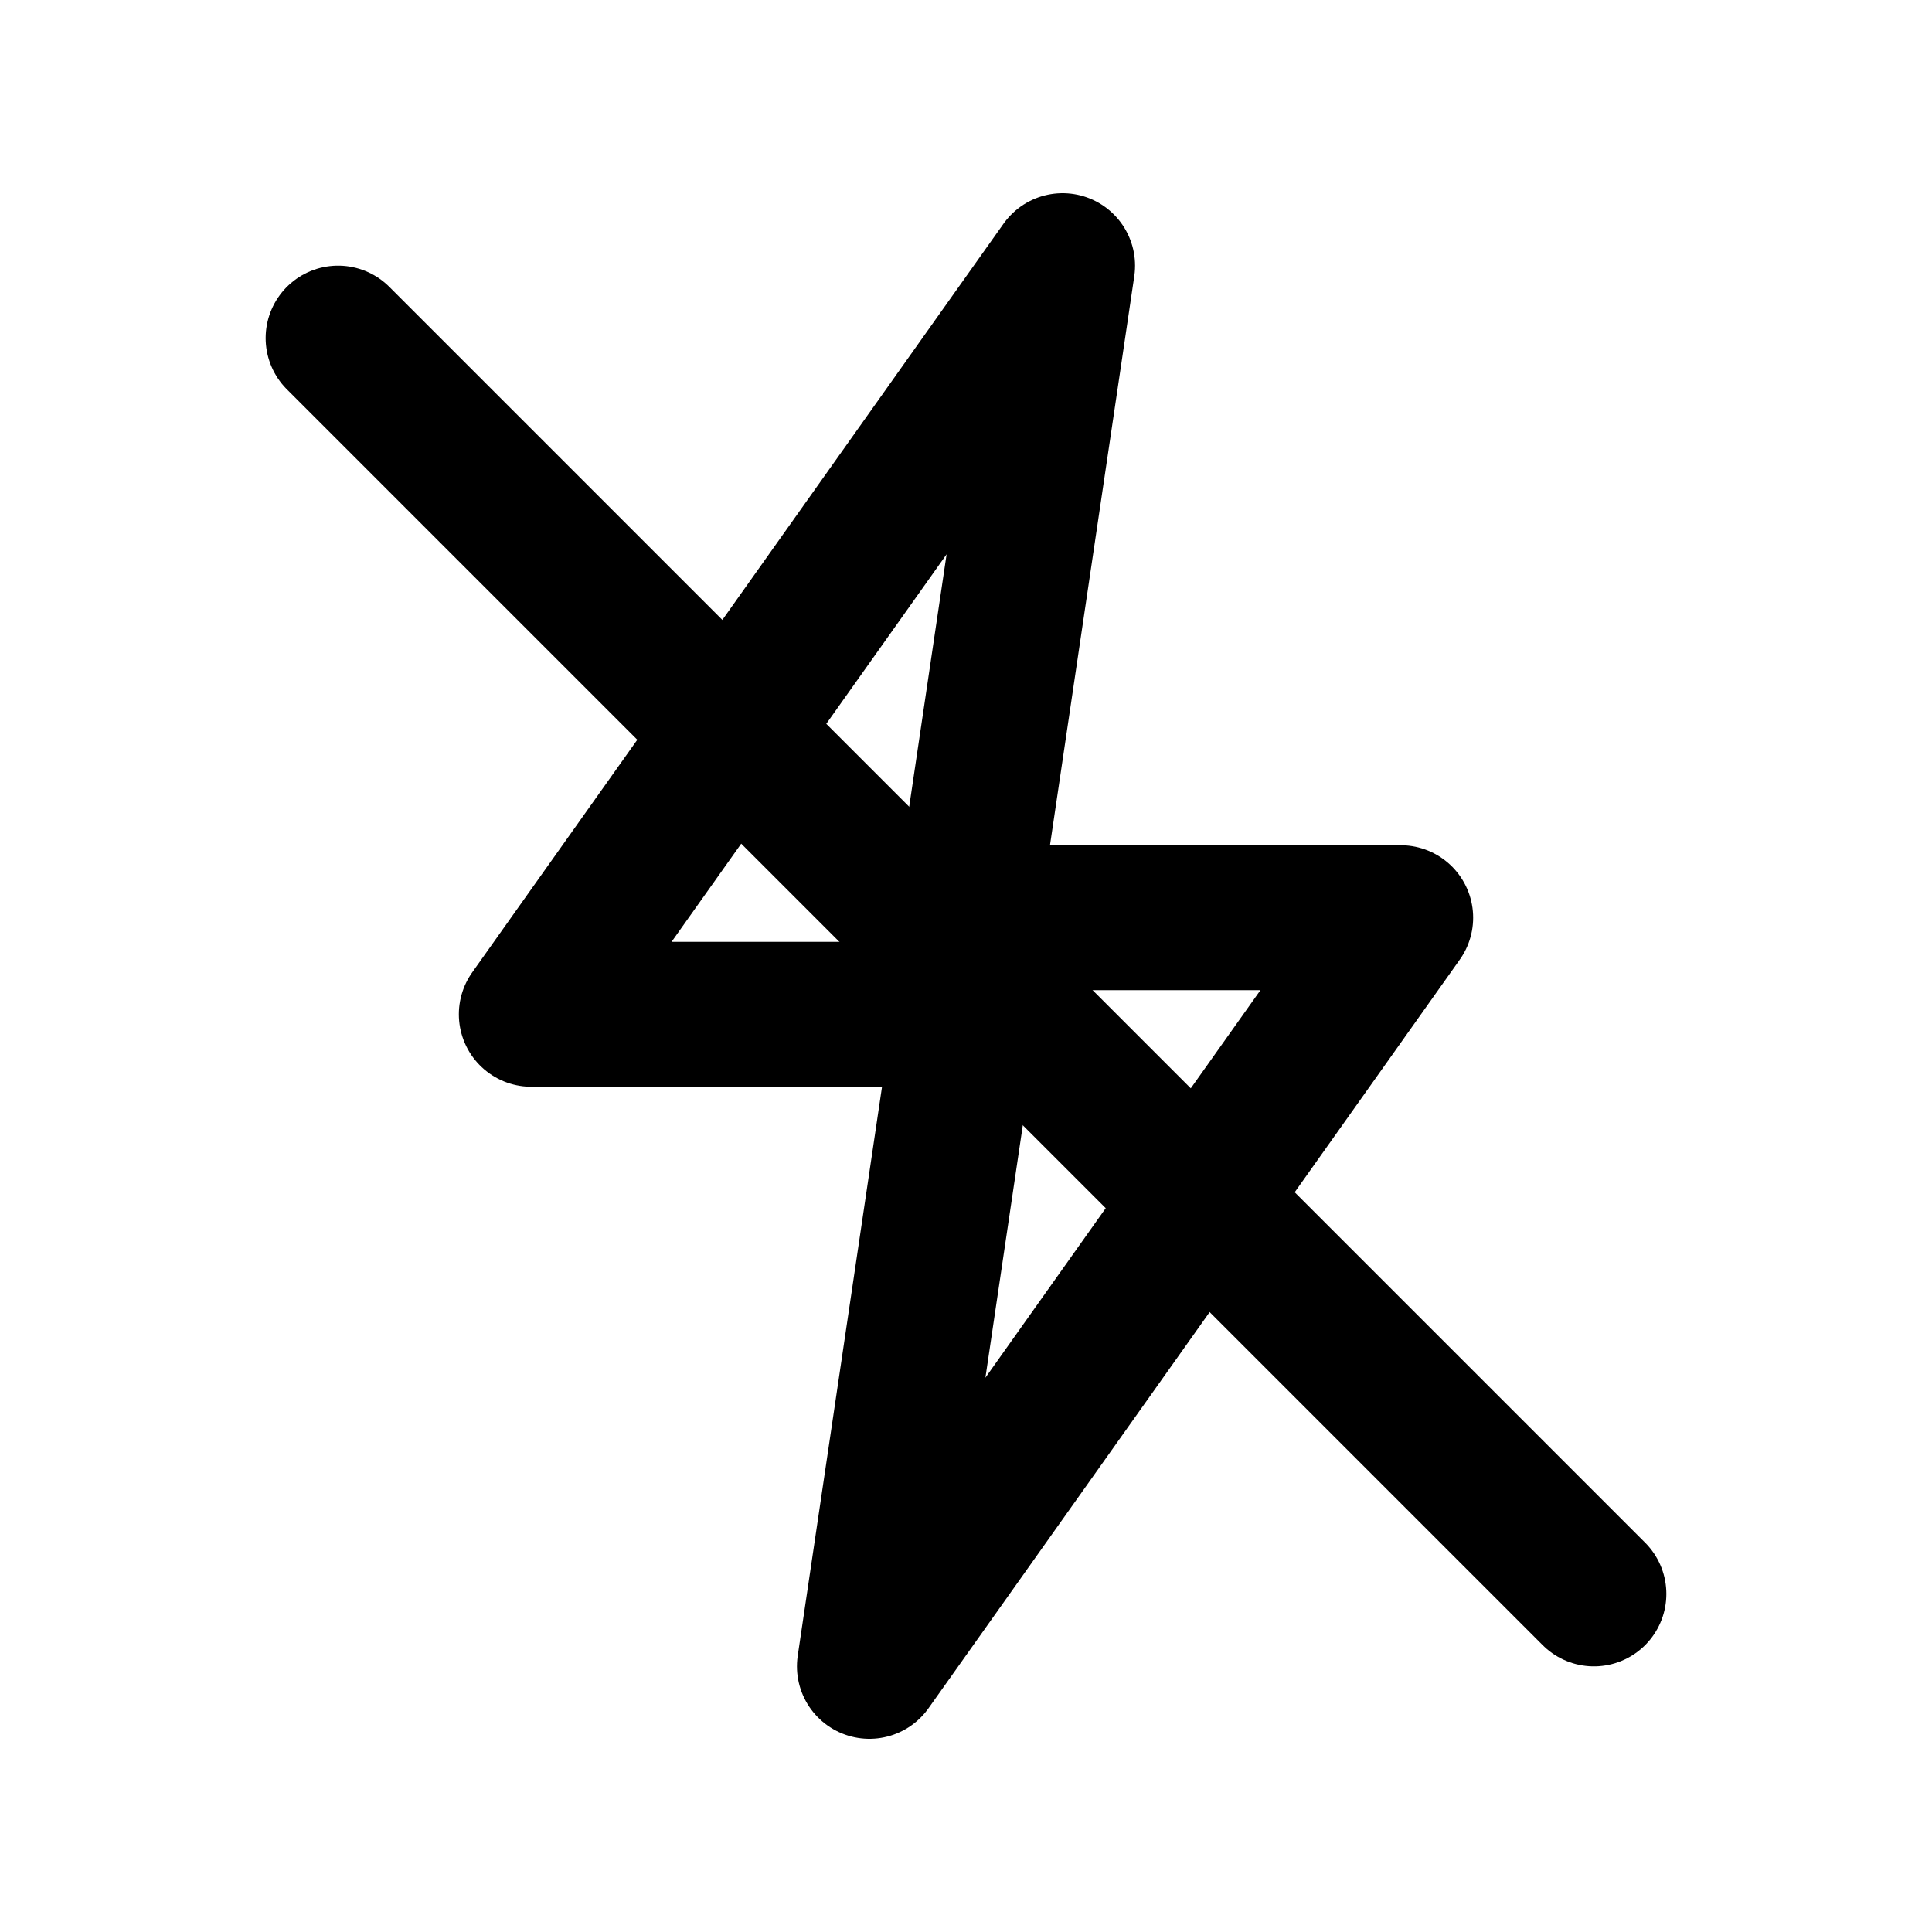
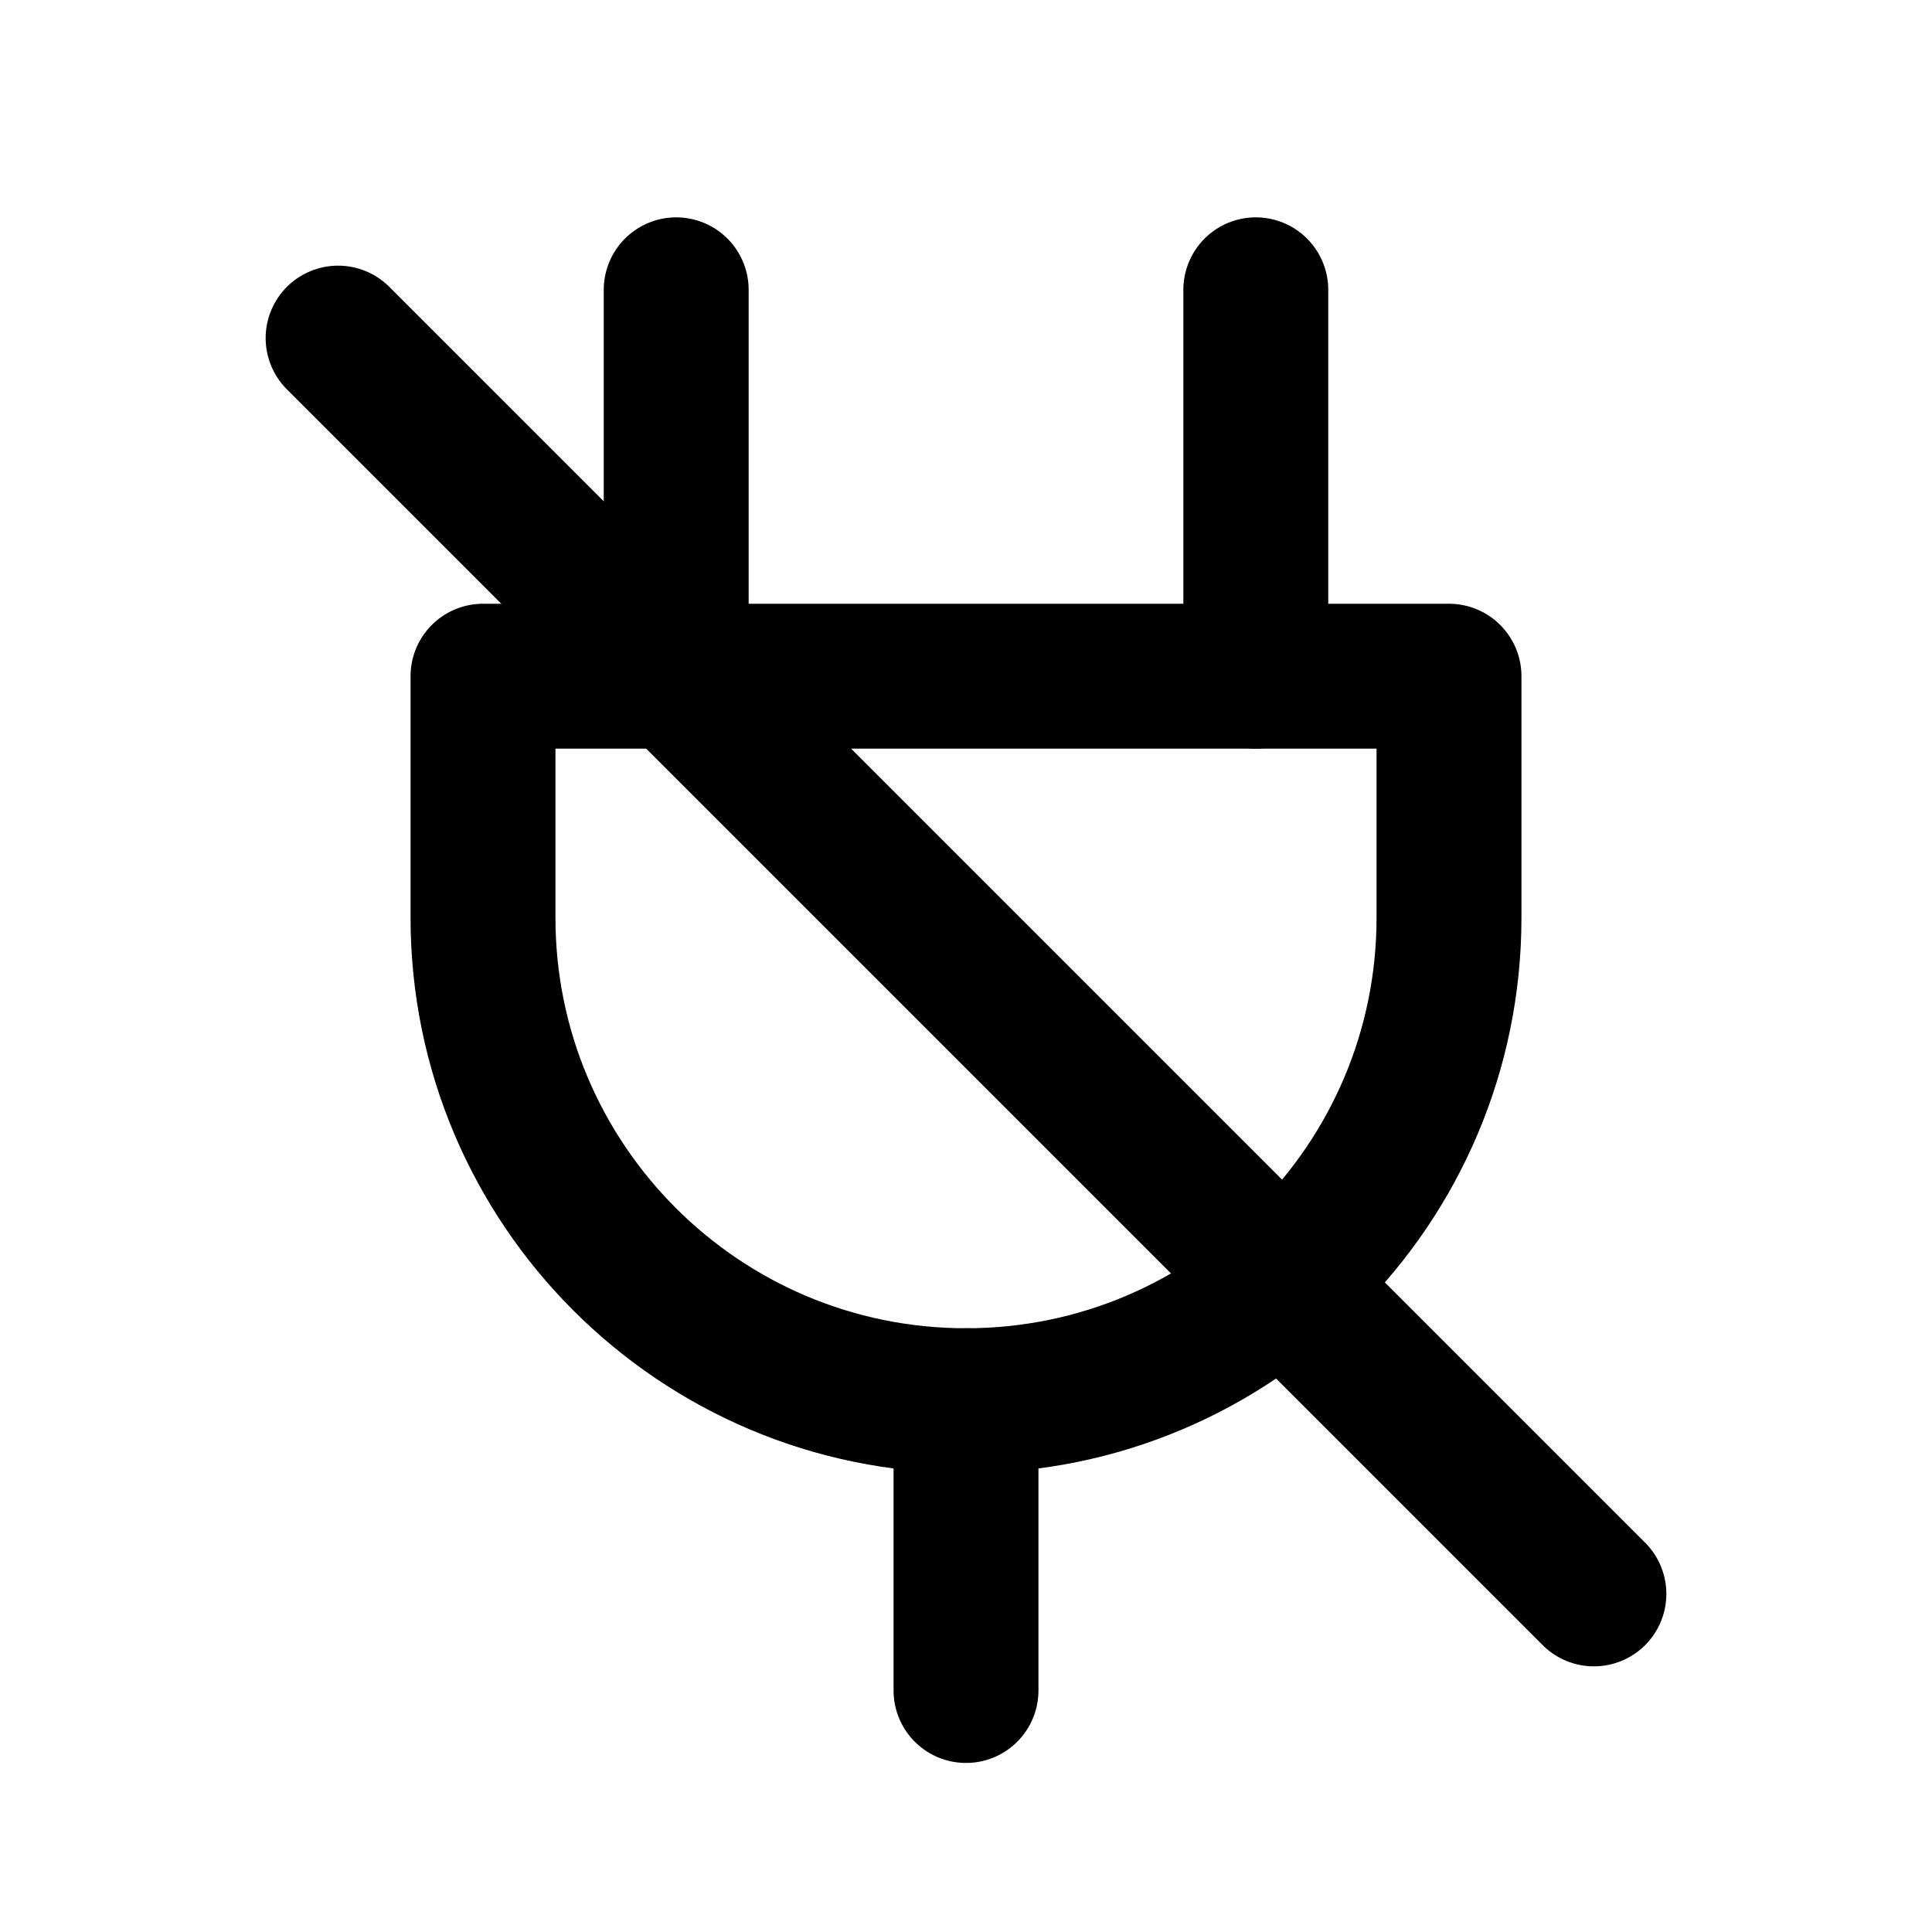
<svg xmlns="http://www.w3.org/2000/svg" aria-hidden="true" width="20" height="20" viewBox="0 0 20 20" fill="none">
-   <path d="M11 2.75L5.5 10.5H10L9 17.25L14.5 9.5H10L11 2.75Z" stroke="currentColor" stroke-width="1.5" stroke-linecap="round" stroke-linejoin="round" />
+   <path d="M7 3V7M13 3V7" stroke="currentColor" stroke-width="1.5" stroke-linecap="round" stroke-linejoin="round" />
+   <path d="M5 7H15V9.5C15 12.26 12.76 14.5 10 14.5C7.24 14.5 5 12.26 5 9.5V7Z" stroke="currentColor" stroke-width="1.5" stroke-linecap="round" stroke-linejoin="round" />
+   <path d="M10 14.5V17.5" stroke="currentColor" stroke-width="1.5" stroke-linecap="round" stroke-linejoin="round" />
  <path d="M3.5 3.5L16.5 16.5" stroke="currentColor" stroke-width="1.5" stroke-linecap="round" stroke-linejoin="round" />
</svg>
